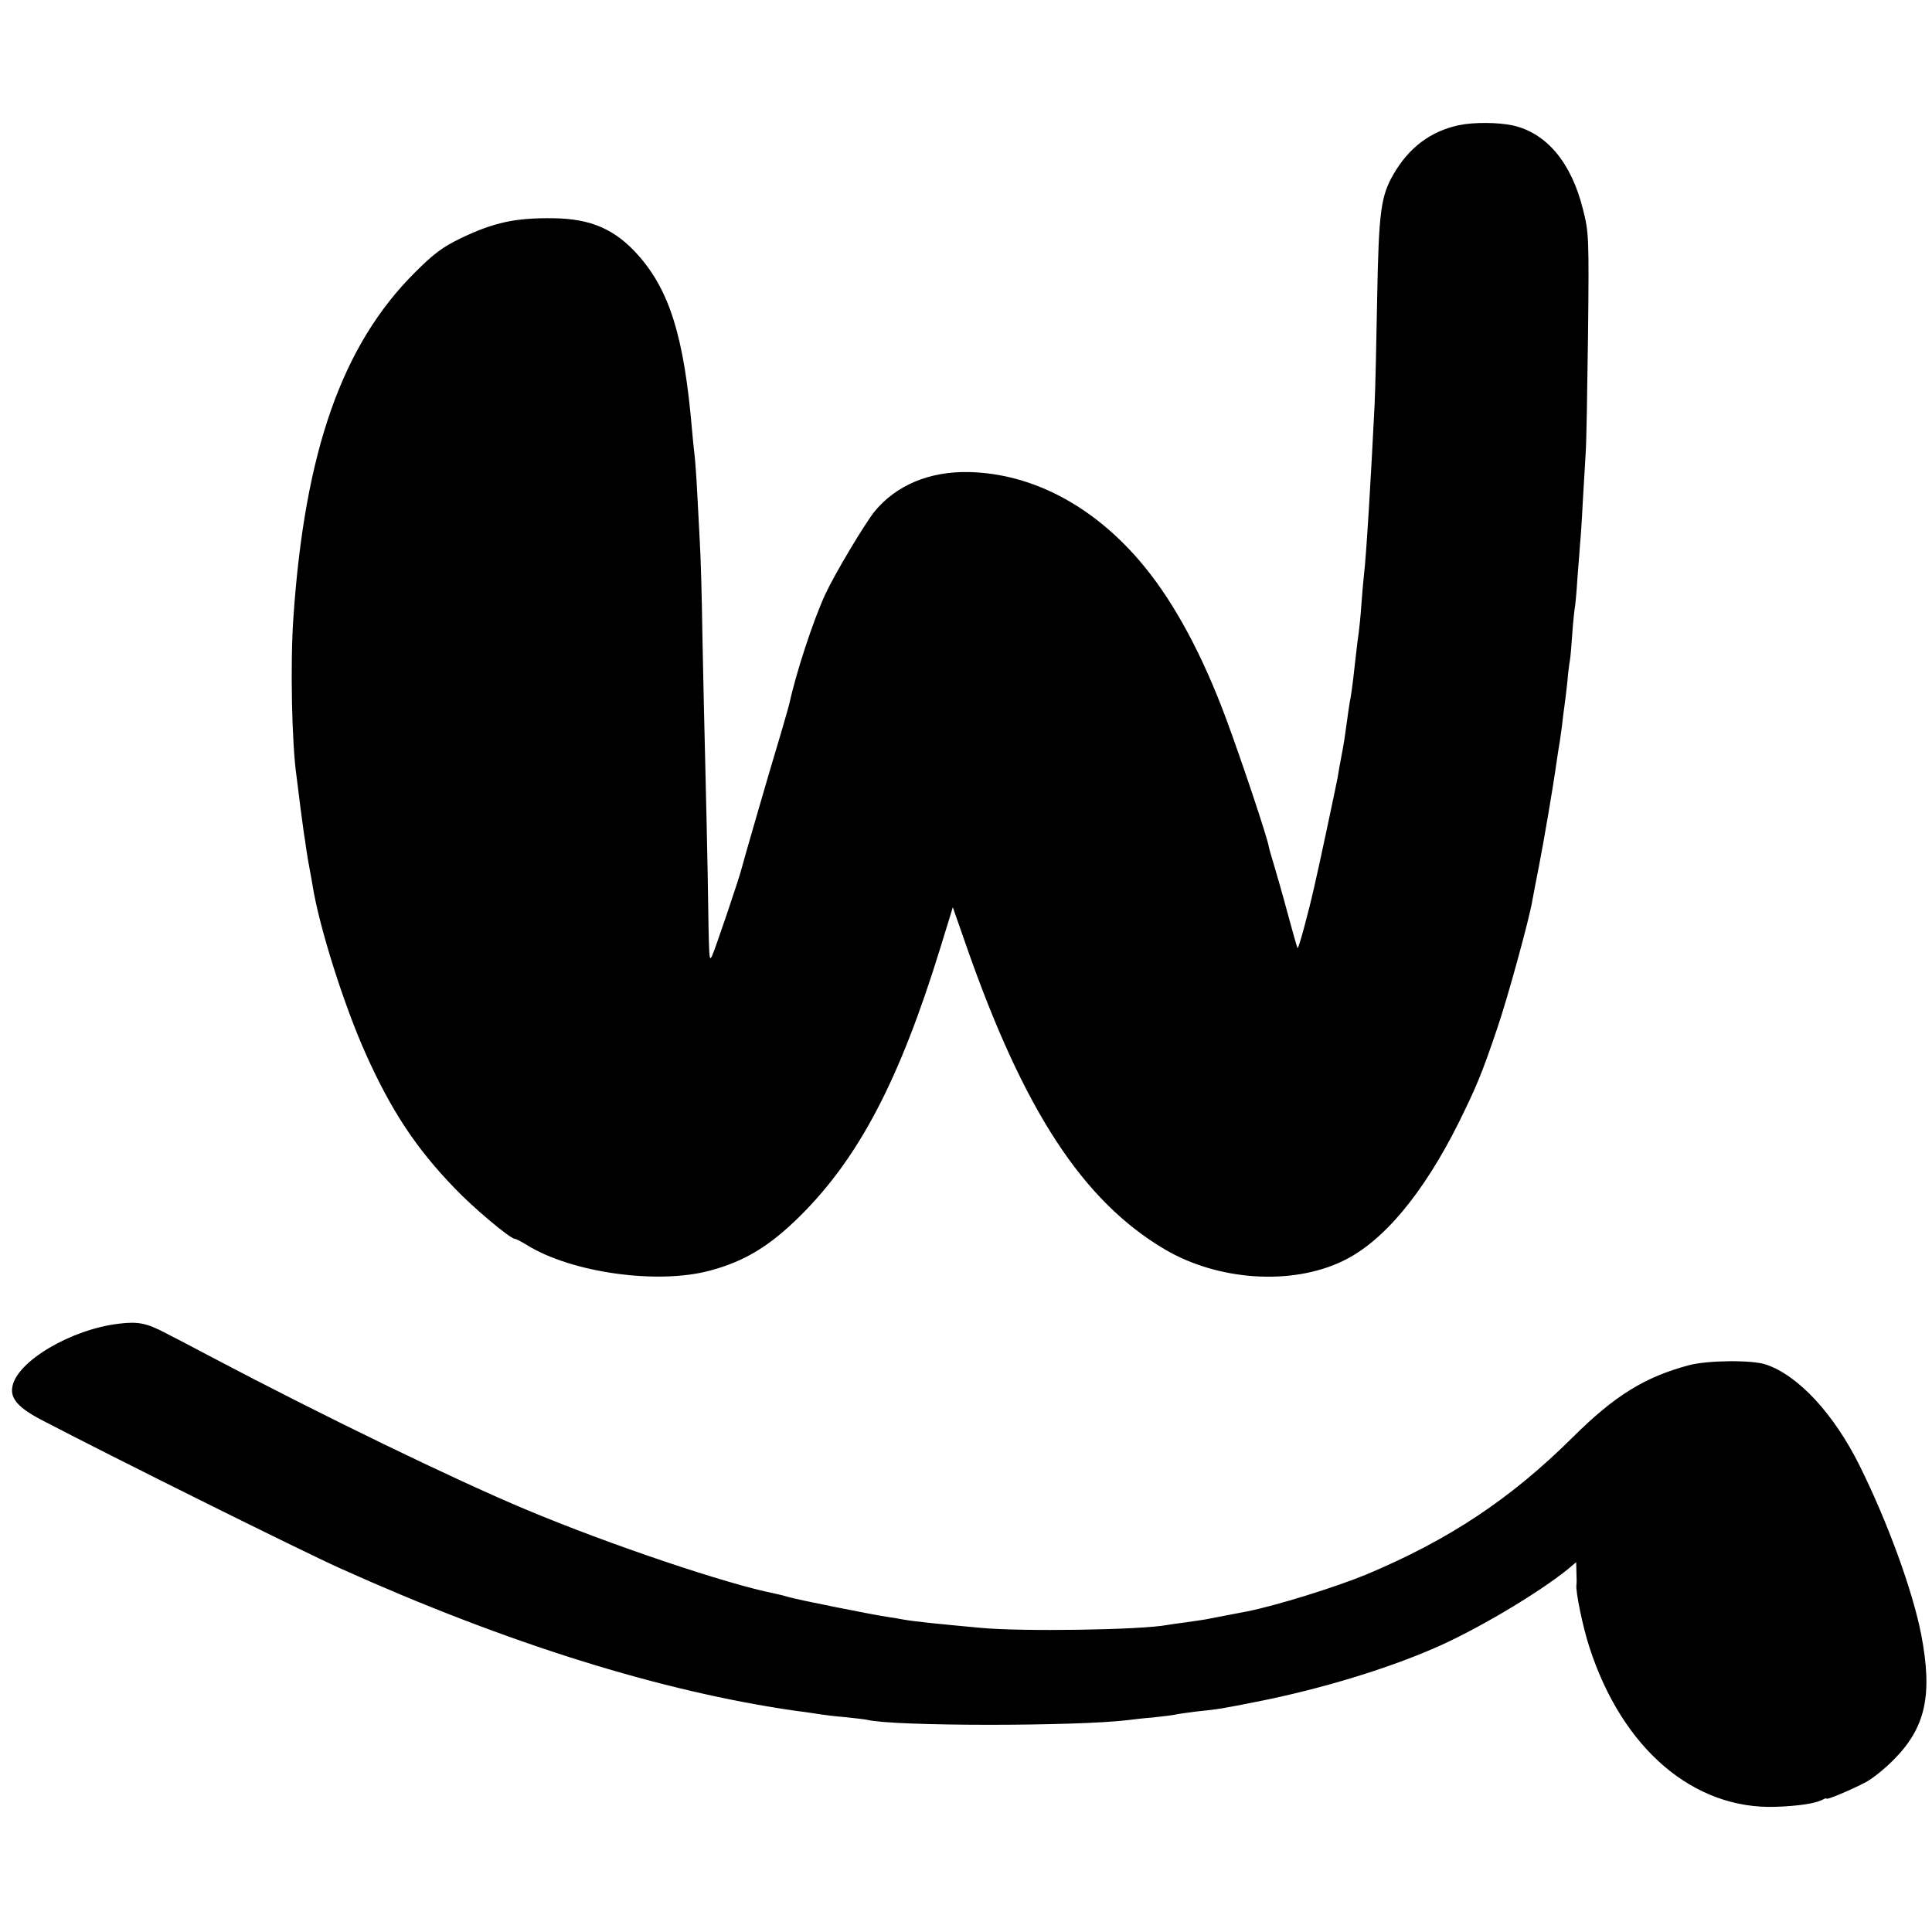
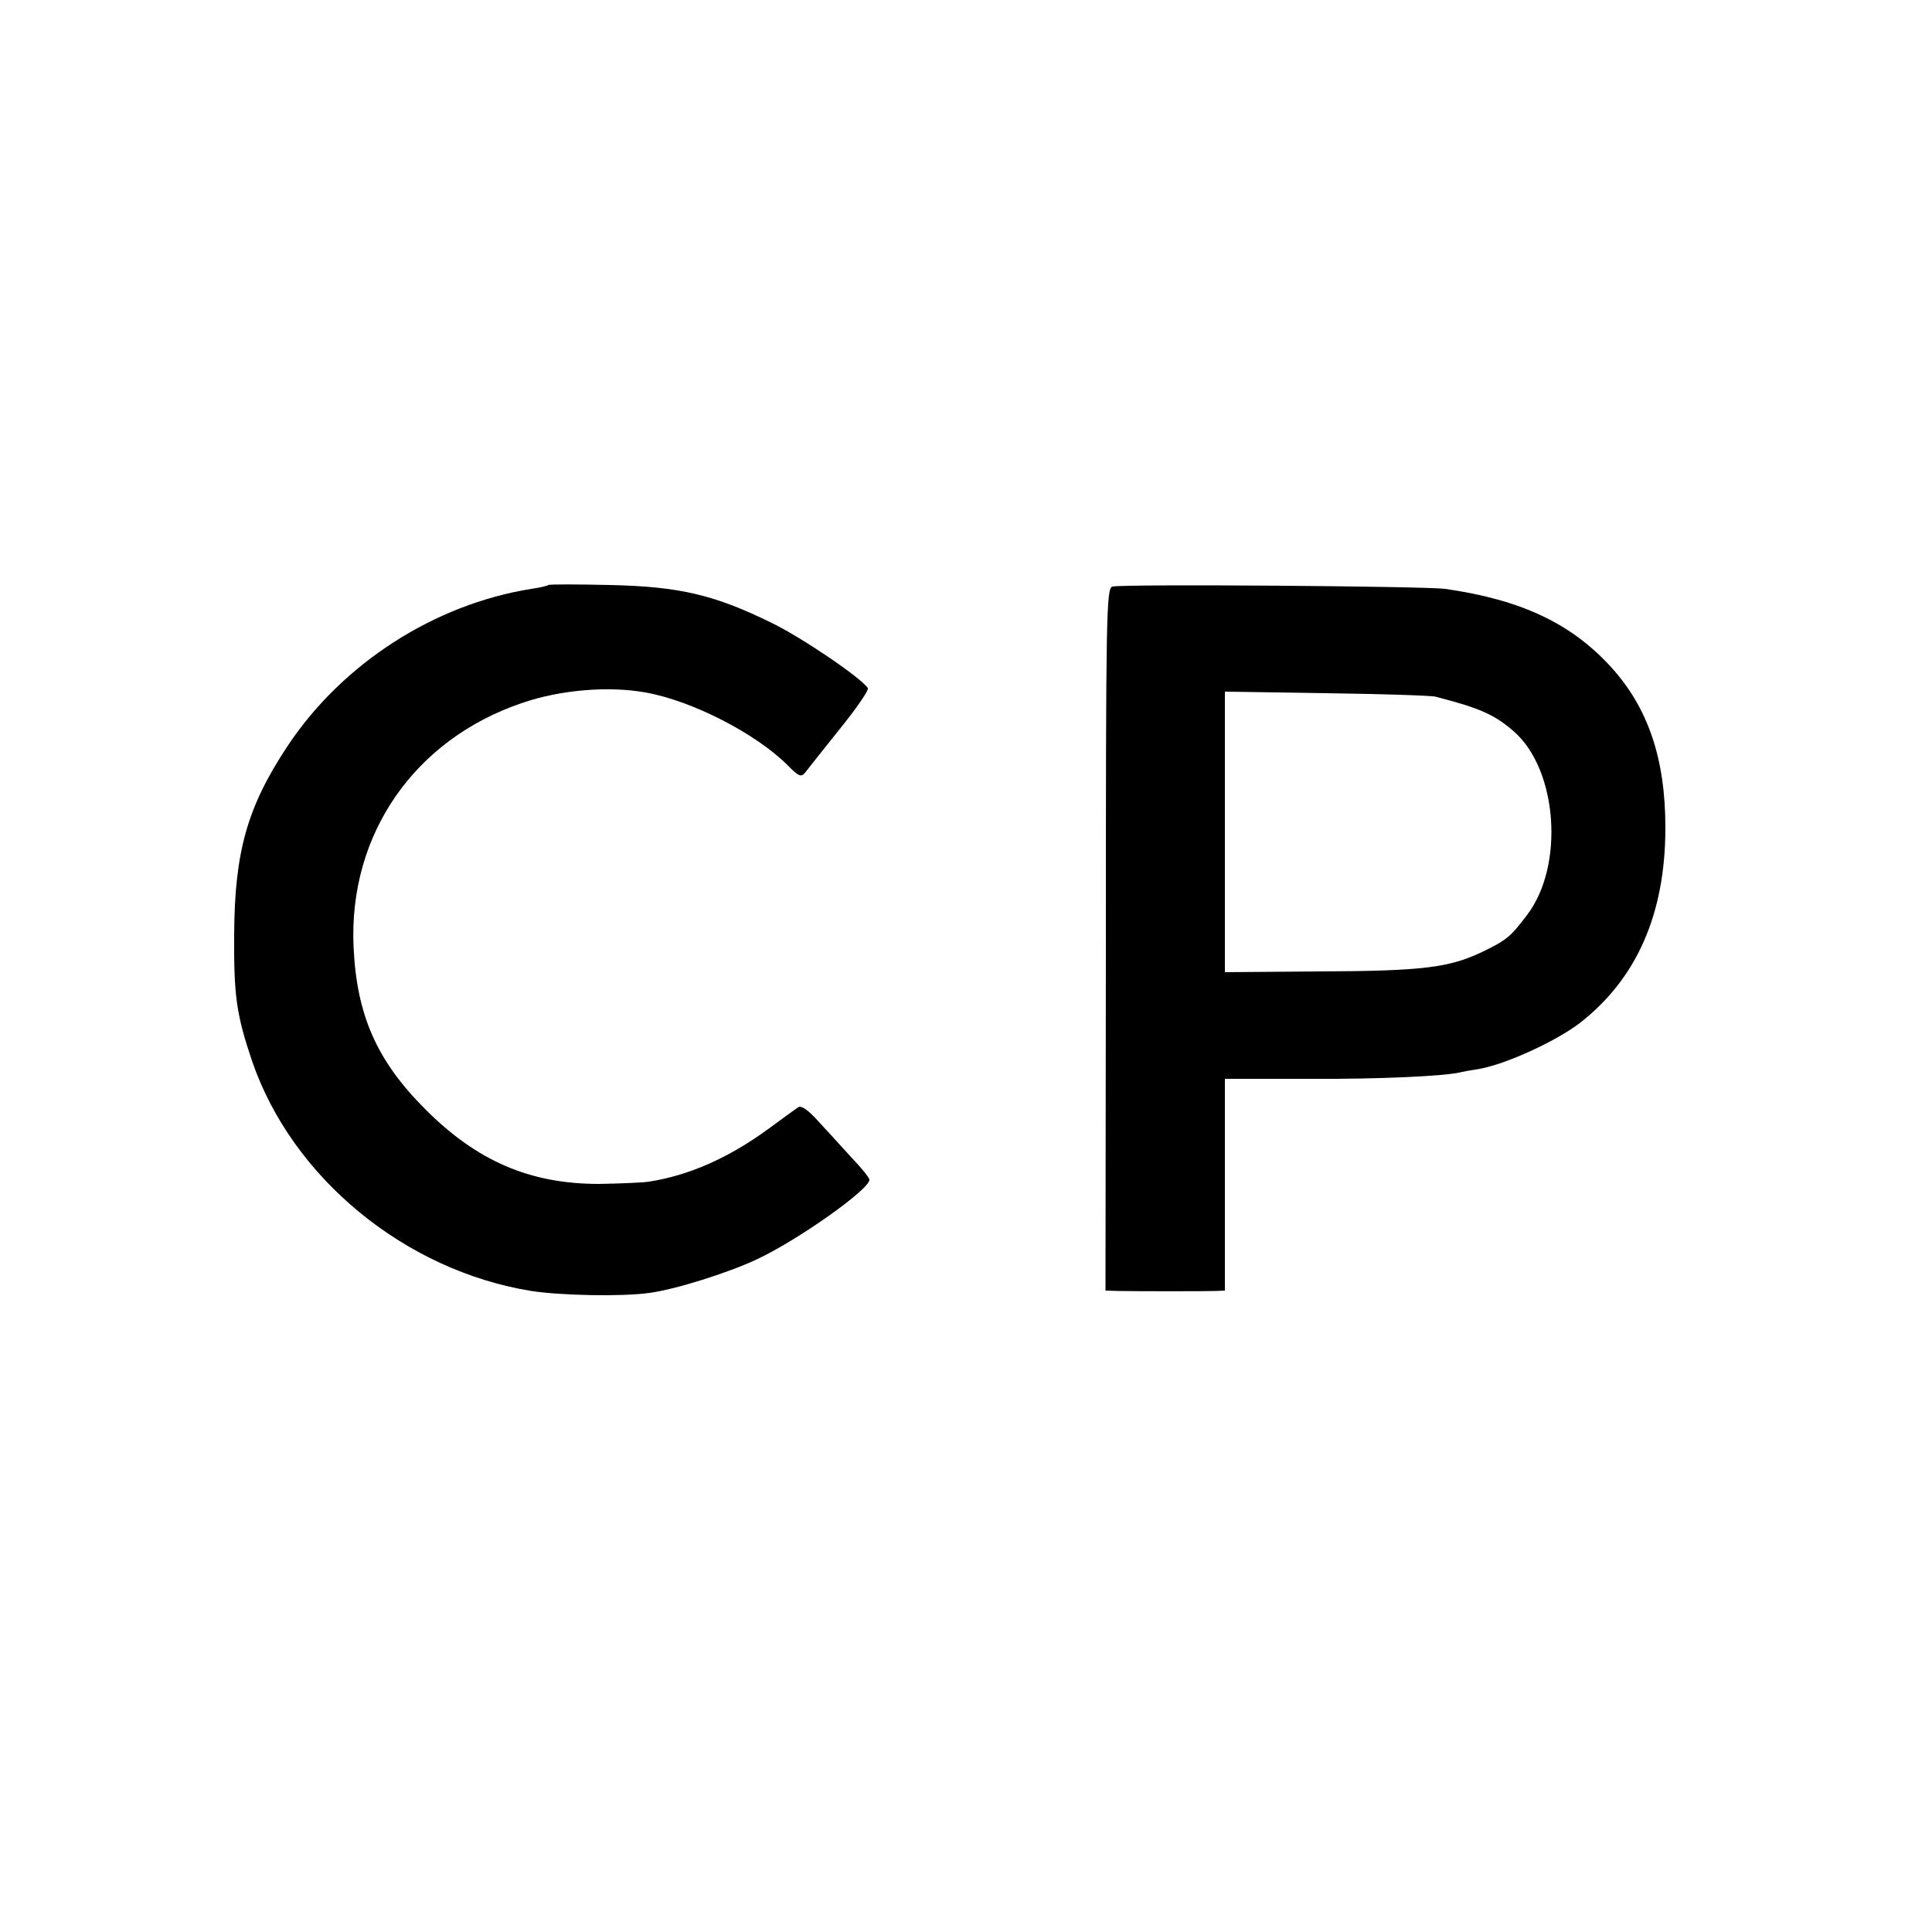
- <svg xmlns="http://www.w3.org/2000/svg" version="1.0" width="733pt" height="733pt" viewBox="0 0 733 733" preserveAspectRatio="xMidYMid meet">
-   <g transform="translate(0,733) scale(0.1,-0.1)" fill="#000000" stroke="none">
-     <path d="M5535 6855 c-107 -23 -189 -84 -248 -186 -48 -83 -56 -141 -62 -469 -3 -168 -7 -352 -10 -410 -13 -262 -31 -566 -40 -640 -2 -19 -7 -71 -10 -115 -3 -44 -8 -91 -10 -105 -2 -14 -7 -50 -10 -80 -7 -66 -16 -139 -20 -162 -4 -17 -13 -81 -20 -133 -2 -16 -8 -55 -14 -85 -6 -30 -13 -71 -16 -90 -5 -27 -73 -349 -90 -420 -22 -97 -58 -230 -62 -227 -2 2 -19 62 -38 133 -19 71 -43 154 -52 184 -9 30 -18 60 -19 67 -6 37 -105 332 -161 483 -90 243 -195 438 -310 579 -185 227 -423 355 -668 360 -149 3 -276 -50 -358 -151 -38 -48 -151 -237 -186 -313 -45 -97 -111 -298 -136 -414 -2 -9 -17 -61 -33 -116 -48 -158 -143 -489 -147 -505 -6 -30 -105 -321 -114 -338 -11 -19 -11 -25 -16 308 -2 107 -6 292 -9 410 -3 118 -8 341 -11 495 -2 154 -7 316 -10 360 -2 44 -7 130 -10 190 -3 61 -8 124 -10 140 -2 17 -7 62 -10 100 -30 346 -84 521 -203 656 -88 99 -179 139 -322 141 -145 2 -226 -16 -350 -75 -70 -34 -102 -57 -176 -131 -276 -275 -418 -678 -461 -1311 -12 -172 -6 -477 12 -600 2 -16 9 -70 15 -120 7 -49 13 -101 16 -115 9 -65 16 -104 20 -124 2 -11 7 -37 10 -56 25 -157 119 -454 202 -639 96 -214 190 -357 336 -508 71 -75 212 -193 229 -193 4 0 24 -10 45 -23 170 -106 499 -152 698 -97 130 35 225 93 339 206 225 223 379 519 533 1019 l47 153 51 -146 c218 -625 442 -968 753 -1152 202 -119 480 -138 674 -45 153 72 306 255 441 525 67 136 88 185 147 360 37 107 122 416 133 485 3 17 14 75 25 130 19 97 55 309 66 390 3 22 8 51 10 65 3 14 7 48 11 75 3 28 7 60 9 73 2 13 7 53 11 90 3 37 8 75 10 85 2 10 6 55 9 100 3 45 8 91 10 102 2 11 7 63 10 115 4 52 9 111 10 130 2 19 7 89 10 155 4 66 9 149 11 185 3 36 6 238 9 450 4 372 3 388 -19 475 -44 178 -138 290 -266 319 -55 12 -148 13 -205 1z" />
-     <path d="M452 2308 c-182 -21 -388 -143 -405 -239 -9 -45 23 -81 114 -128 272 -142 972 -490 1129 -561 633 -285 1219 -468 1730 -541 41 -5 85 -12 98 -14 13 -2 53 -7 90 -10 37 -4 74 -8 82 -10 99 -25 794 -25 990 -1 14 2 57 7 95 10 39 4 77 9 85 11 8 2 42 7 75 11 94 10 99 11 245 40 229 46 472 119 655 198 158 67 396 208 513 302 l32 27 1 -39 c1 -22 1 -42 0 -47 -4 -24 25 -164 50 -239 125 -384 395 -614 707 -603 87 3 149 13 175 26 9 5 17 8 17 5 0 -6 93 33 150 63 24 13 72 51 105 85 121 122 148 245 104 475 -33 168 -128 428 -234 641 -98 197 -233 342 -355 383 -53 18 -219 16 -290 -2 -169 -45 -283 -115 -443 -274 -235 -233 -467 -388 -784 -521 -114 -47 -341 -118 -453 -140 -23 -4 -103 -20 -156 -30 -12 -2 -45 -7 -74 -11 -29 -4 -61 -8 -71 -10 -96 -19 -553 -26 -709 -11 -163 15 -250 24 -290 31 -14 3 -41 7 -60 10 -67 10 -345 66 -375 75 -16 5 -41 11 -55 14 -179 35 -626 185 -945 319 -272 114 -765 353 -1190 577 -66 35 -144 76 -174 91 -74 39 -106 46 -179 37z" />
+ <svg xmlns="http://www.w3.org/2000/svg" version="1.0" width="500pt" height="500pt" viewBox="0 0 500 500" preserveAspectRatio="xMidYMid meet">
+   <g transform="translate(0,500) scale(0.1,-0.1)" fill="#000000" stroke="none">
+     <path d="M1419 3486 c-2 -2 -22 -7 -44 -10 -251 -40 -489 -193 -631 -407 -104 -157 -137 -273 -138 -489 -1 -158 6 -206 46 -325 103 -302 395 -543 723 -596 78 -12 236 -15 306 -5 67 9 204 52 278 87 105 49 292 181 291 206 0 5 -21 31 -47 58 -25 28 -64 70 -86 94 -27 30 -44 41 -52 35 -7 -5 -42 -30 -77 -56 -103 -75 -205 -120 -308 -136 -19 -3 -78 -5 -130 -6 -178 0 -316 59 -450 194 -125 125 -177 243 -185 420 -13 291 158 537 437 631 99 34 223 44 318 27 120 -21 286 -106 369 -189 28 -29 35 -31 45 -18 6 8 46 58 89 112 43 53 76 101 73 106 -16 26 -171 131 -247 168 -150 74 -241 95 -420 99 -86 2 -158 2 -160 0z" />
+     <path d="M2879 3482 c-16 -3 -17 -77 -17 -913 l-1 -909 32 -1 c46 -1 228 -1 255 0 l22 1 0 274 0 274 223 0 c177 -1 347 7 387 17 3 1 25 5 50 9 70 13 196 71 258 118 148 115 222 283 222 506 0 179 -45 311 -141 416 -103 113 -233 174 -429 202 -52 7 -827 13 -861 6z m836 -285 c113 -29 153 -46 204 -91 112 -99 130 -347 33 -474 -43 -57 -53 -65 -117 -96 -84 -40 -153 -49 -417 -50 l-248 -2 0 363 0 363 263 -4 c144 -2 271 -6 282 -9z" />
  </g>
</svg>
